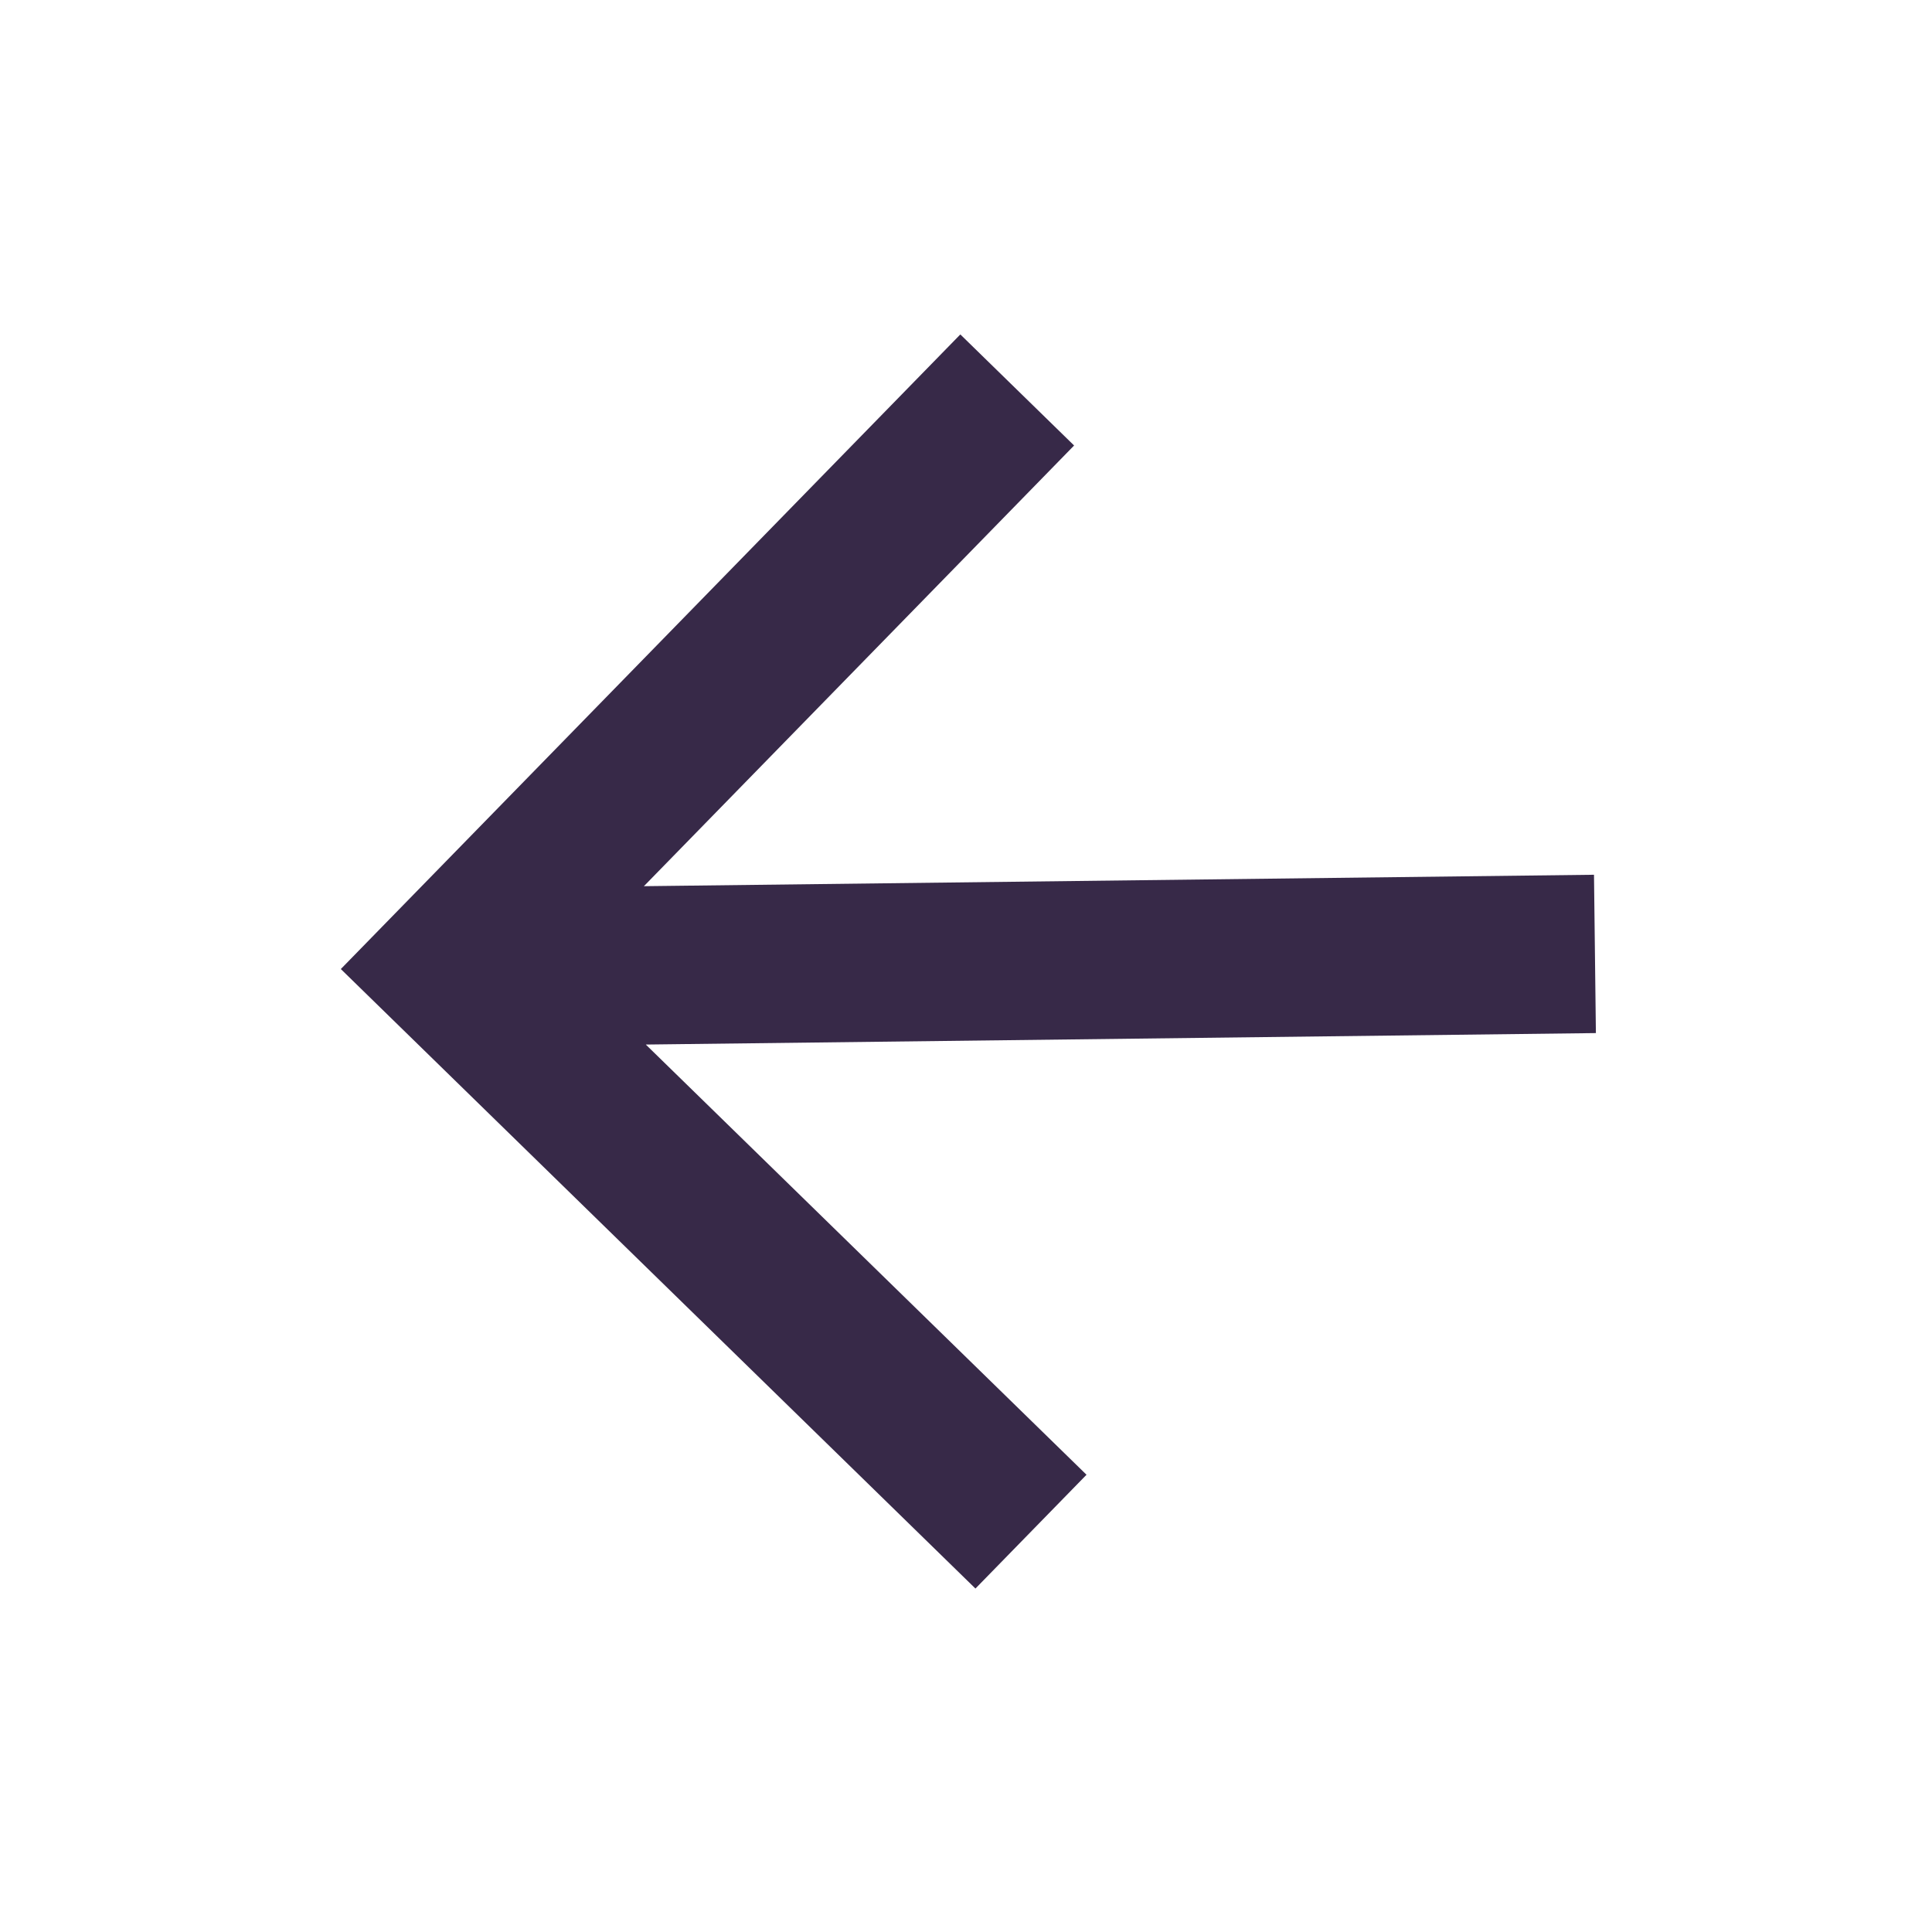
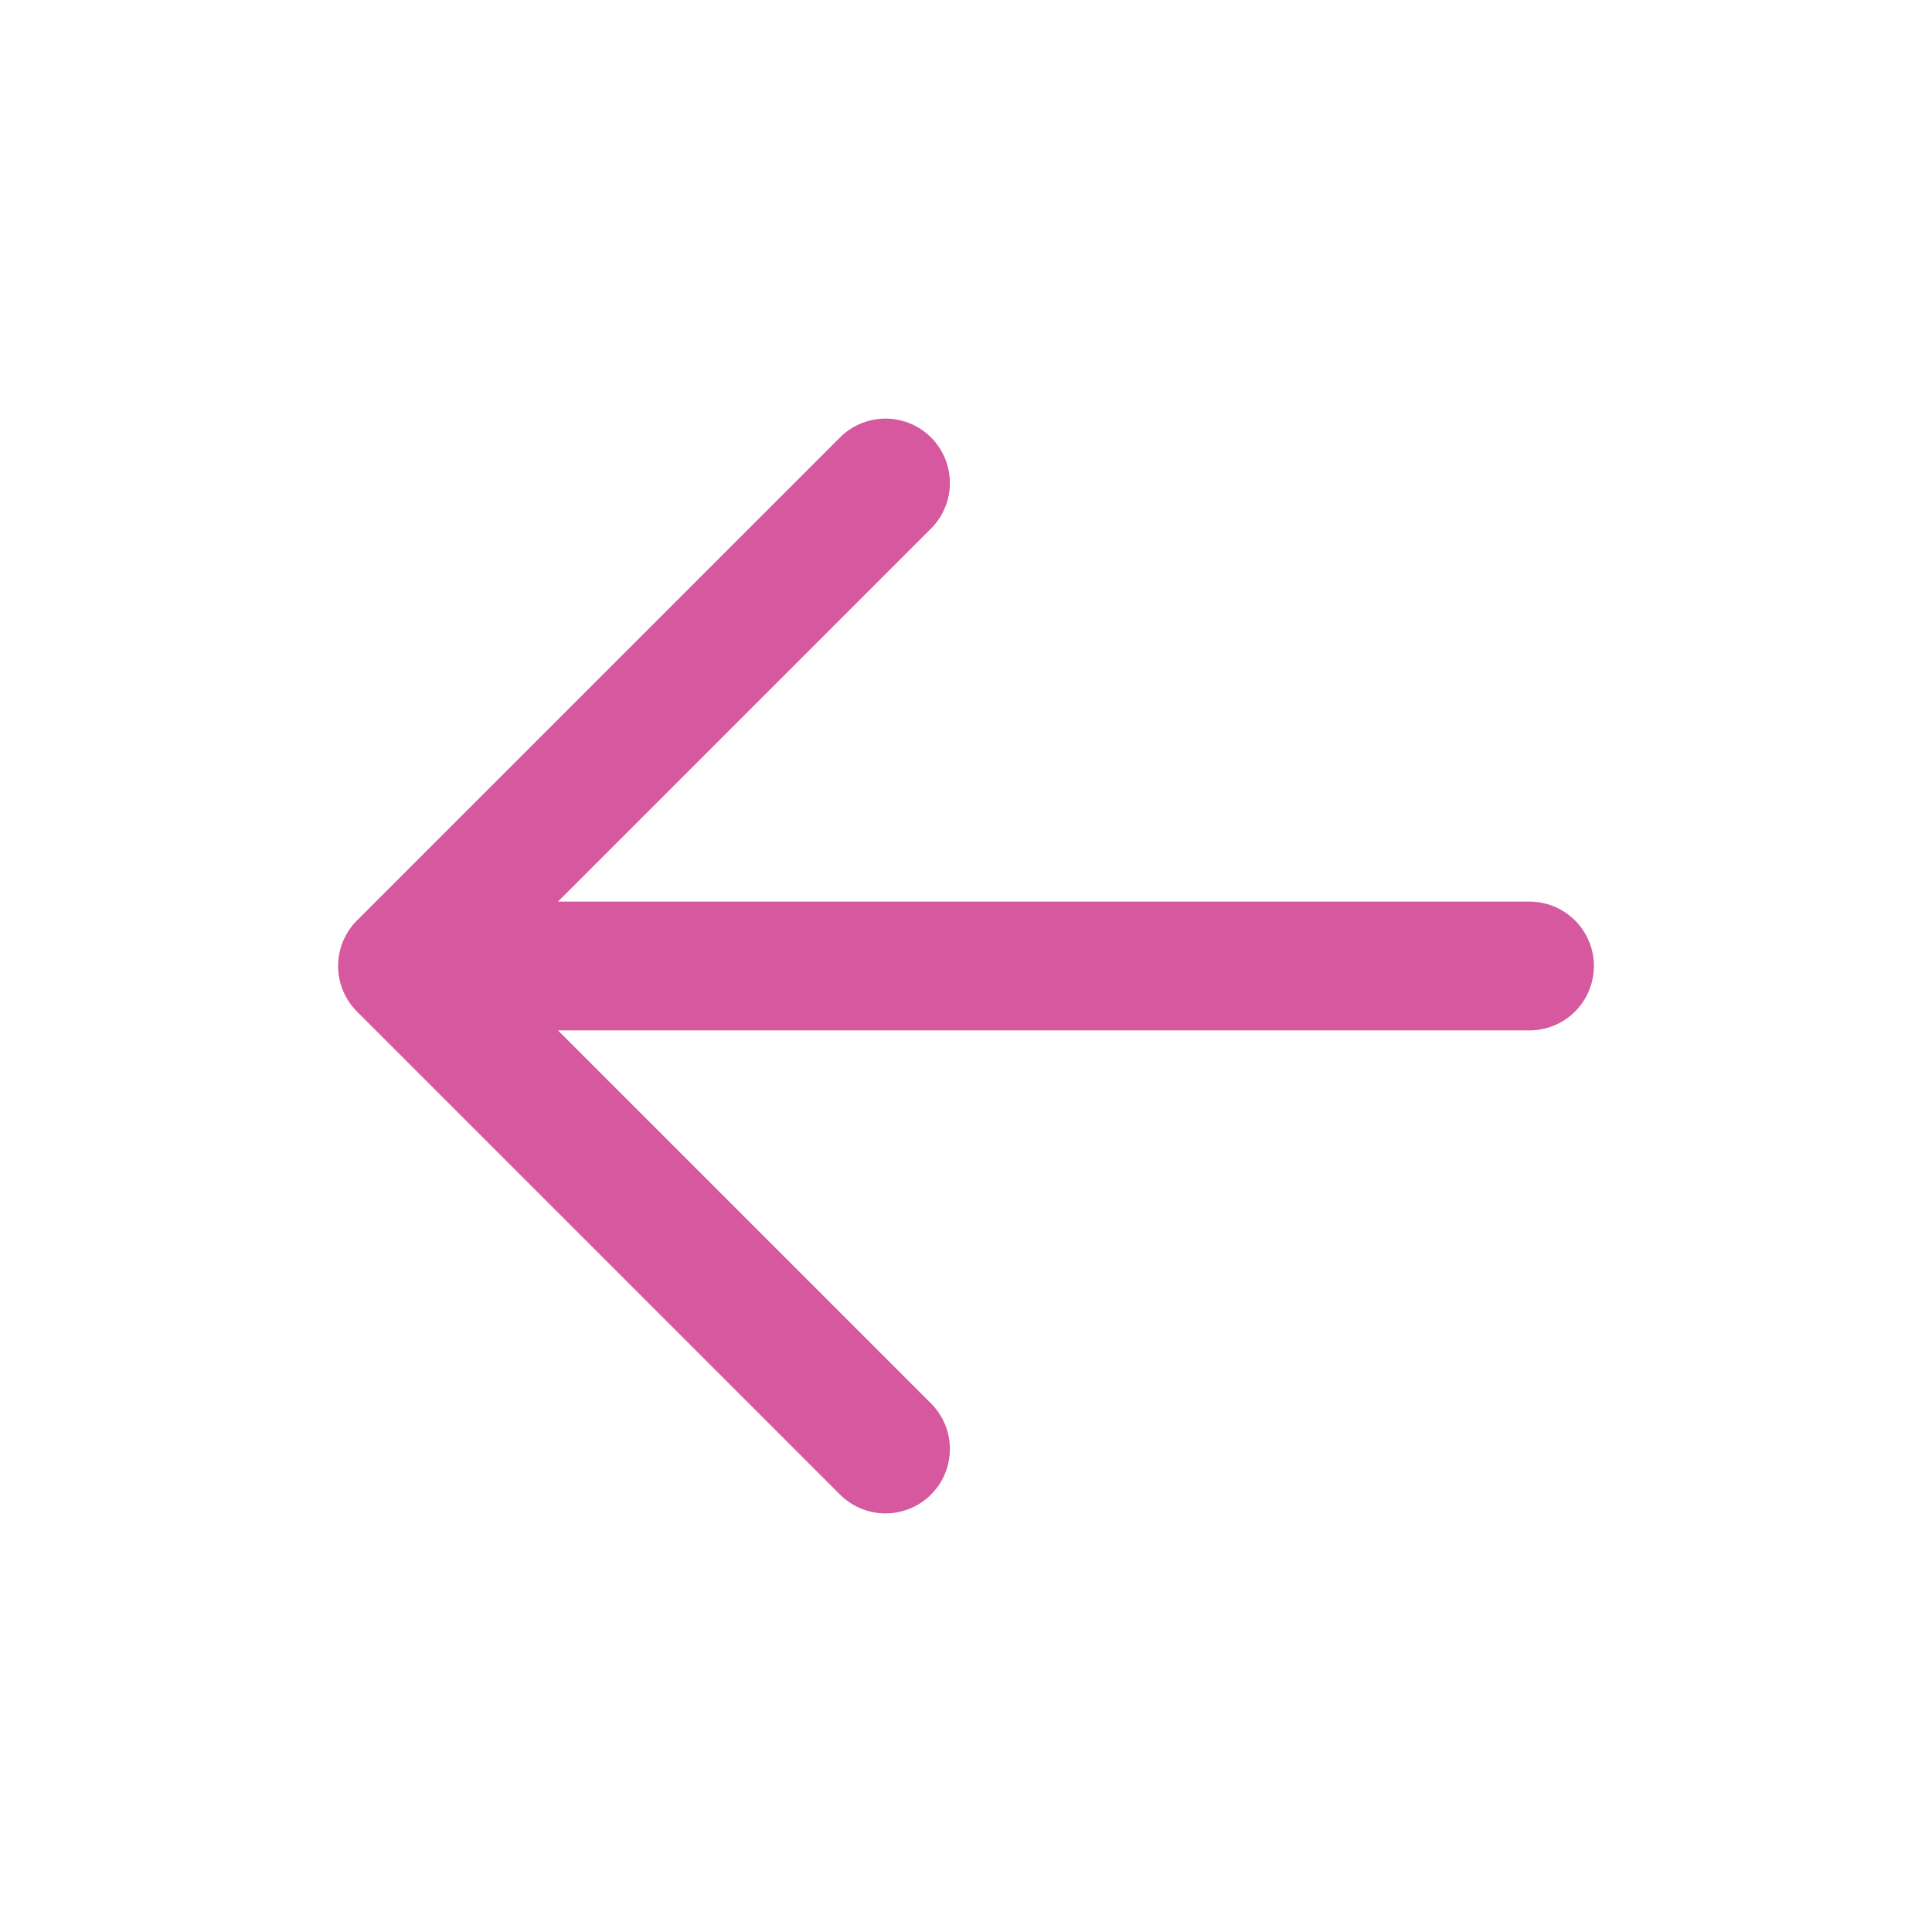
- <svg xmlns="http://www.w3.org/2000/svg" width="61" height="61" viewBox="0 0 61 61" fill="none">
-   <path d="M50.328 27.619L50.388 32.618L20.39 32.98L34.305 46.563L30.798 50.156L10.761 30.596L30.321 10.559L33.913 14.066L20.33 27.98L50.328 27.619Z" fill="#372948" />
+ <svg xmlns="http://www.w3.org/2000/svg" width="60" height="60" viewBox="0 0 60 60" fill="none">
+   <path d="M12.5 30H47.5M12.5 30L27.5 45M12.5 30L27.5 15" stroke="#D6589F" stroke-width="4" stroke-linecap="round" stroke-linejoin="round" />
</svg>
